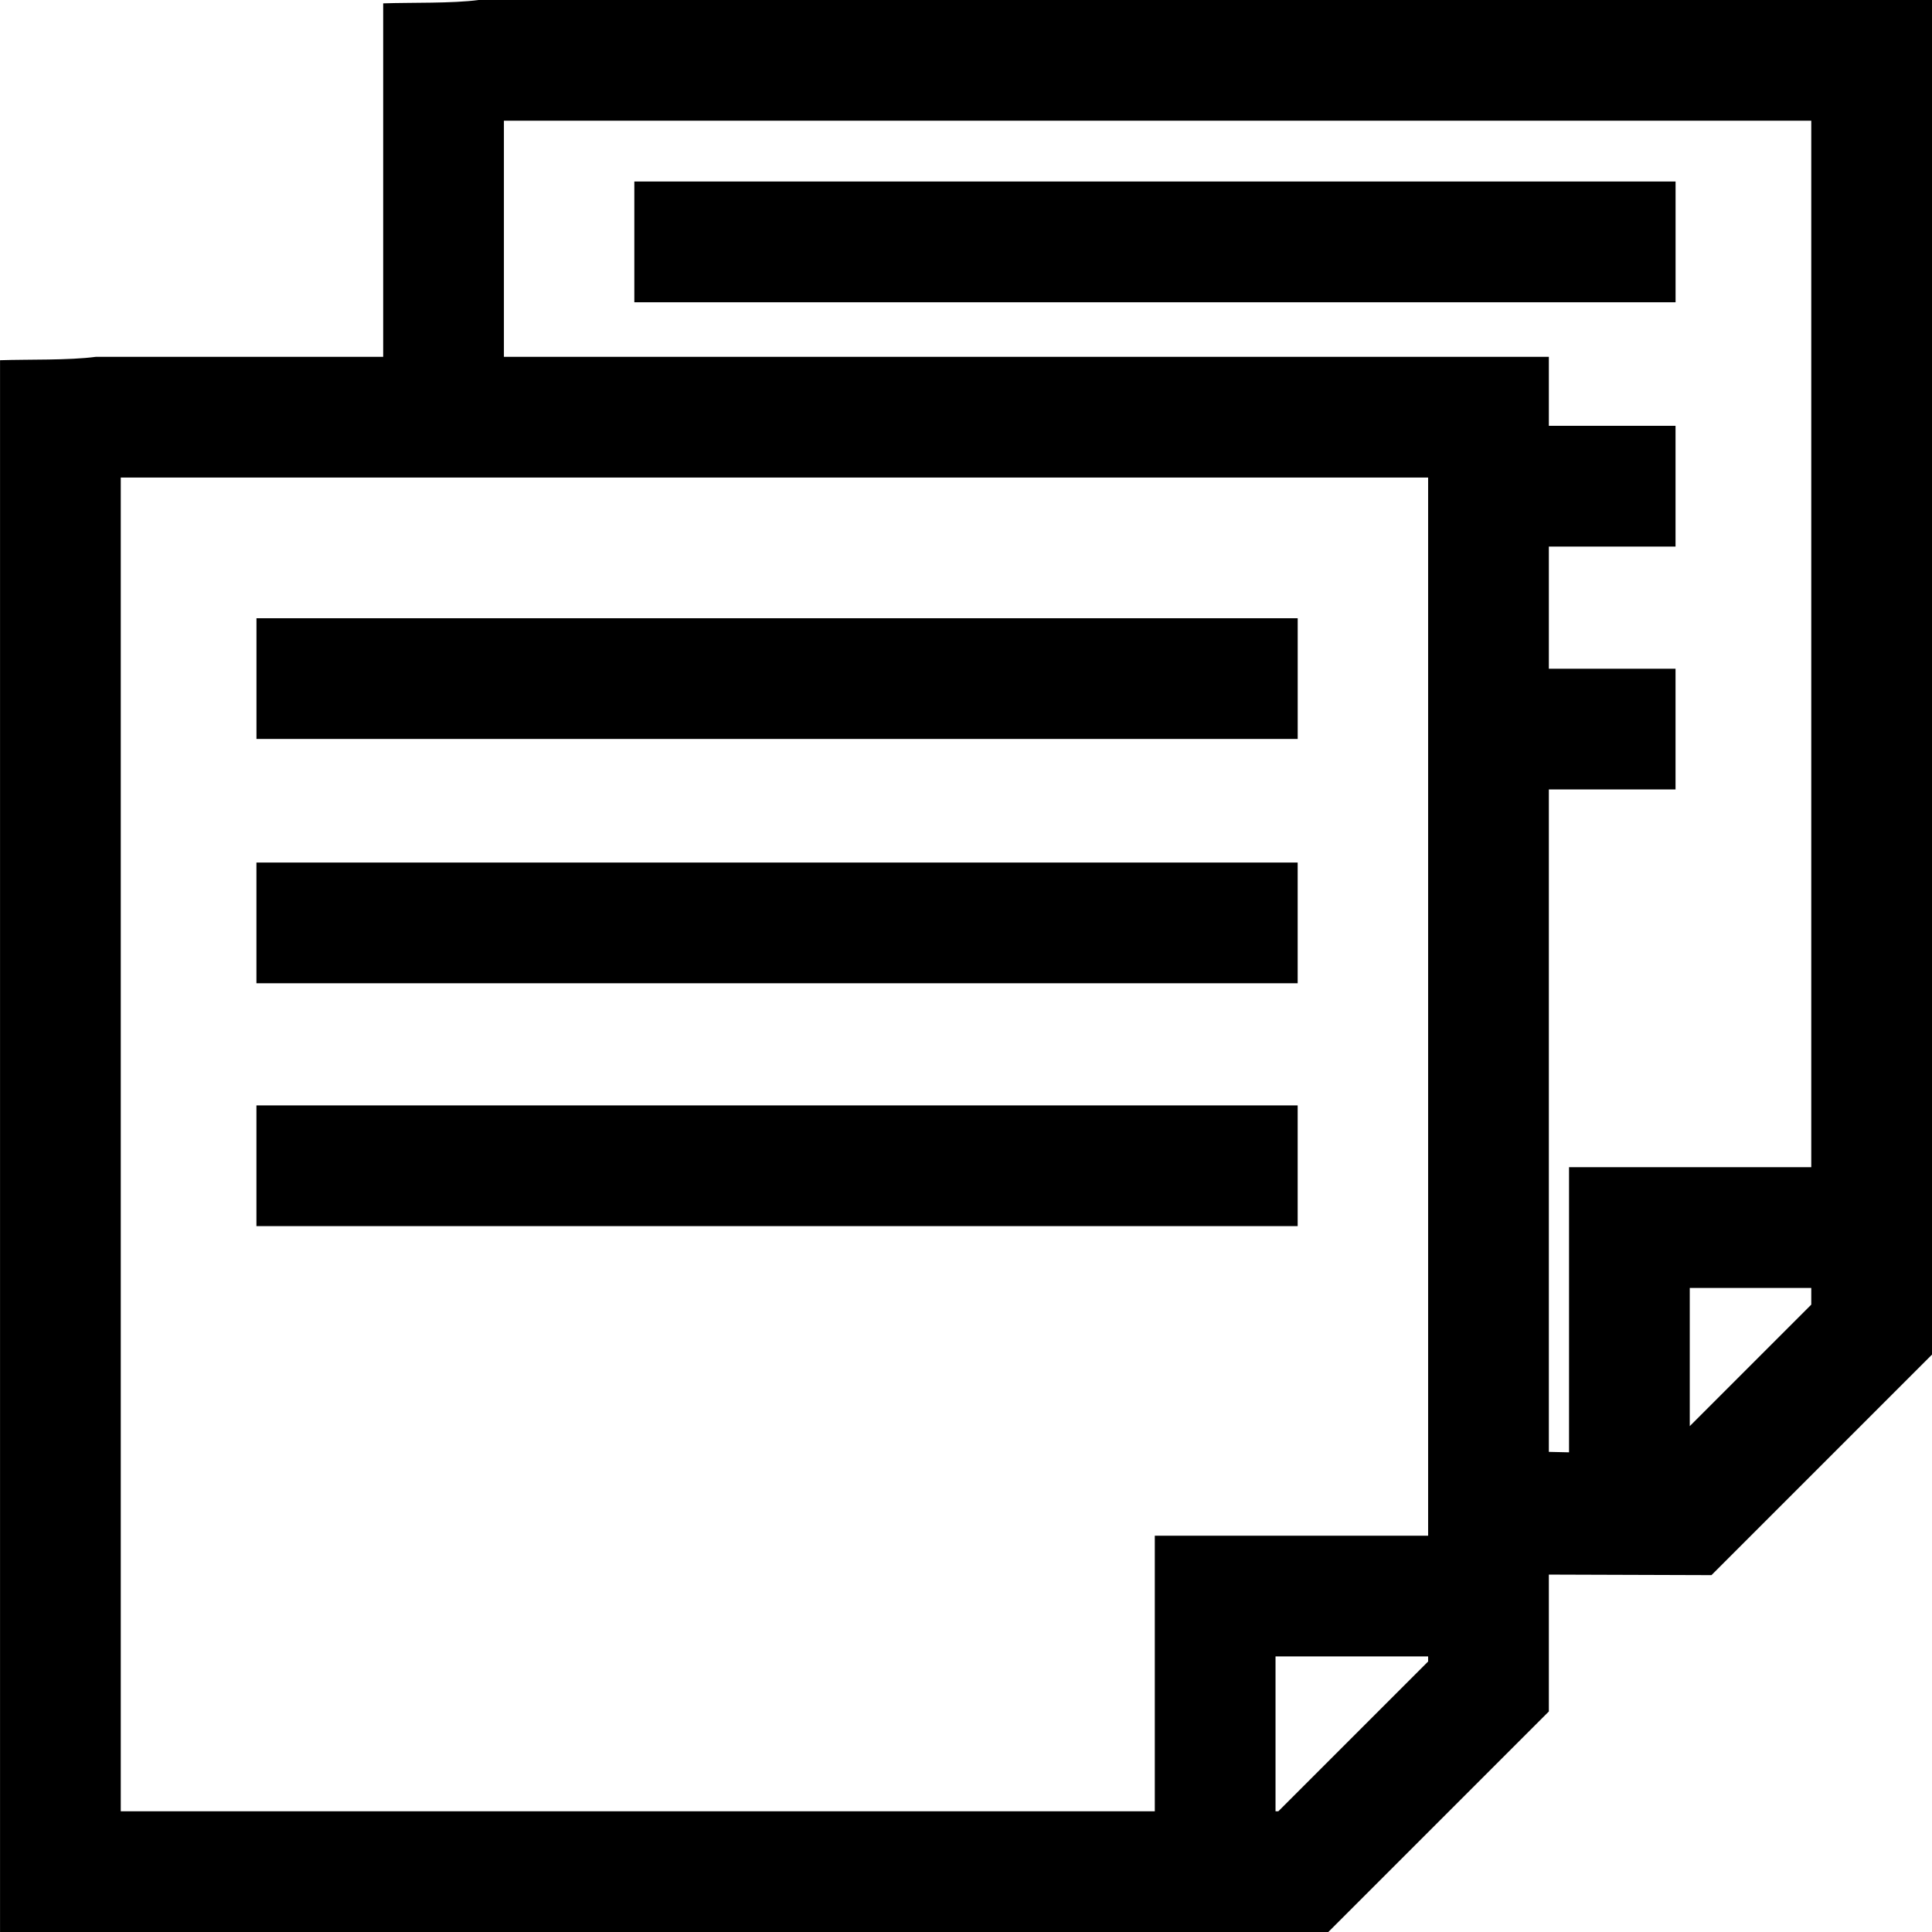
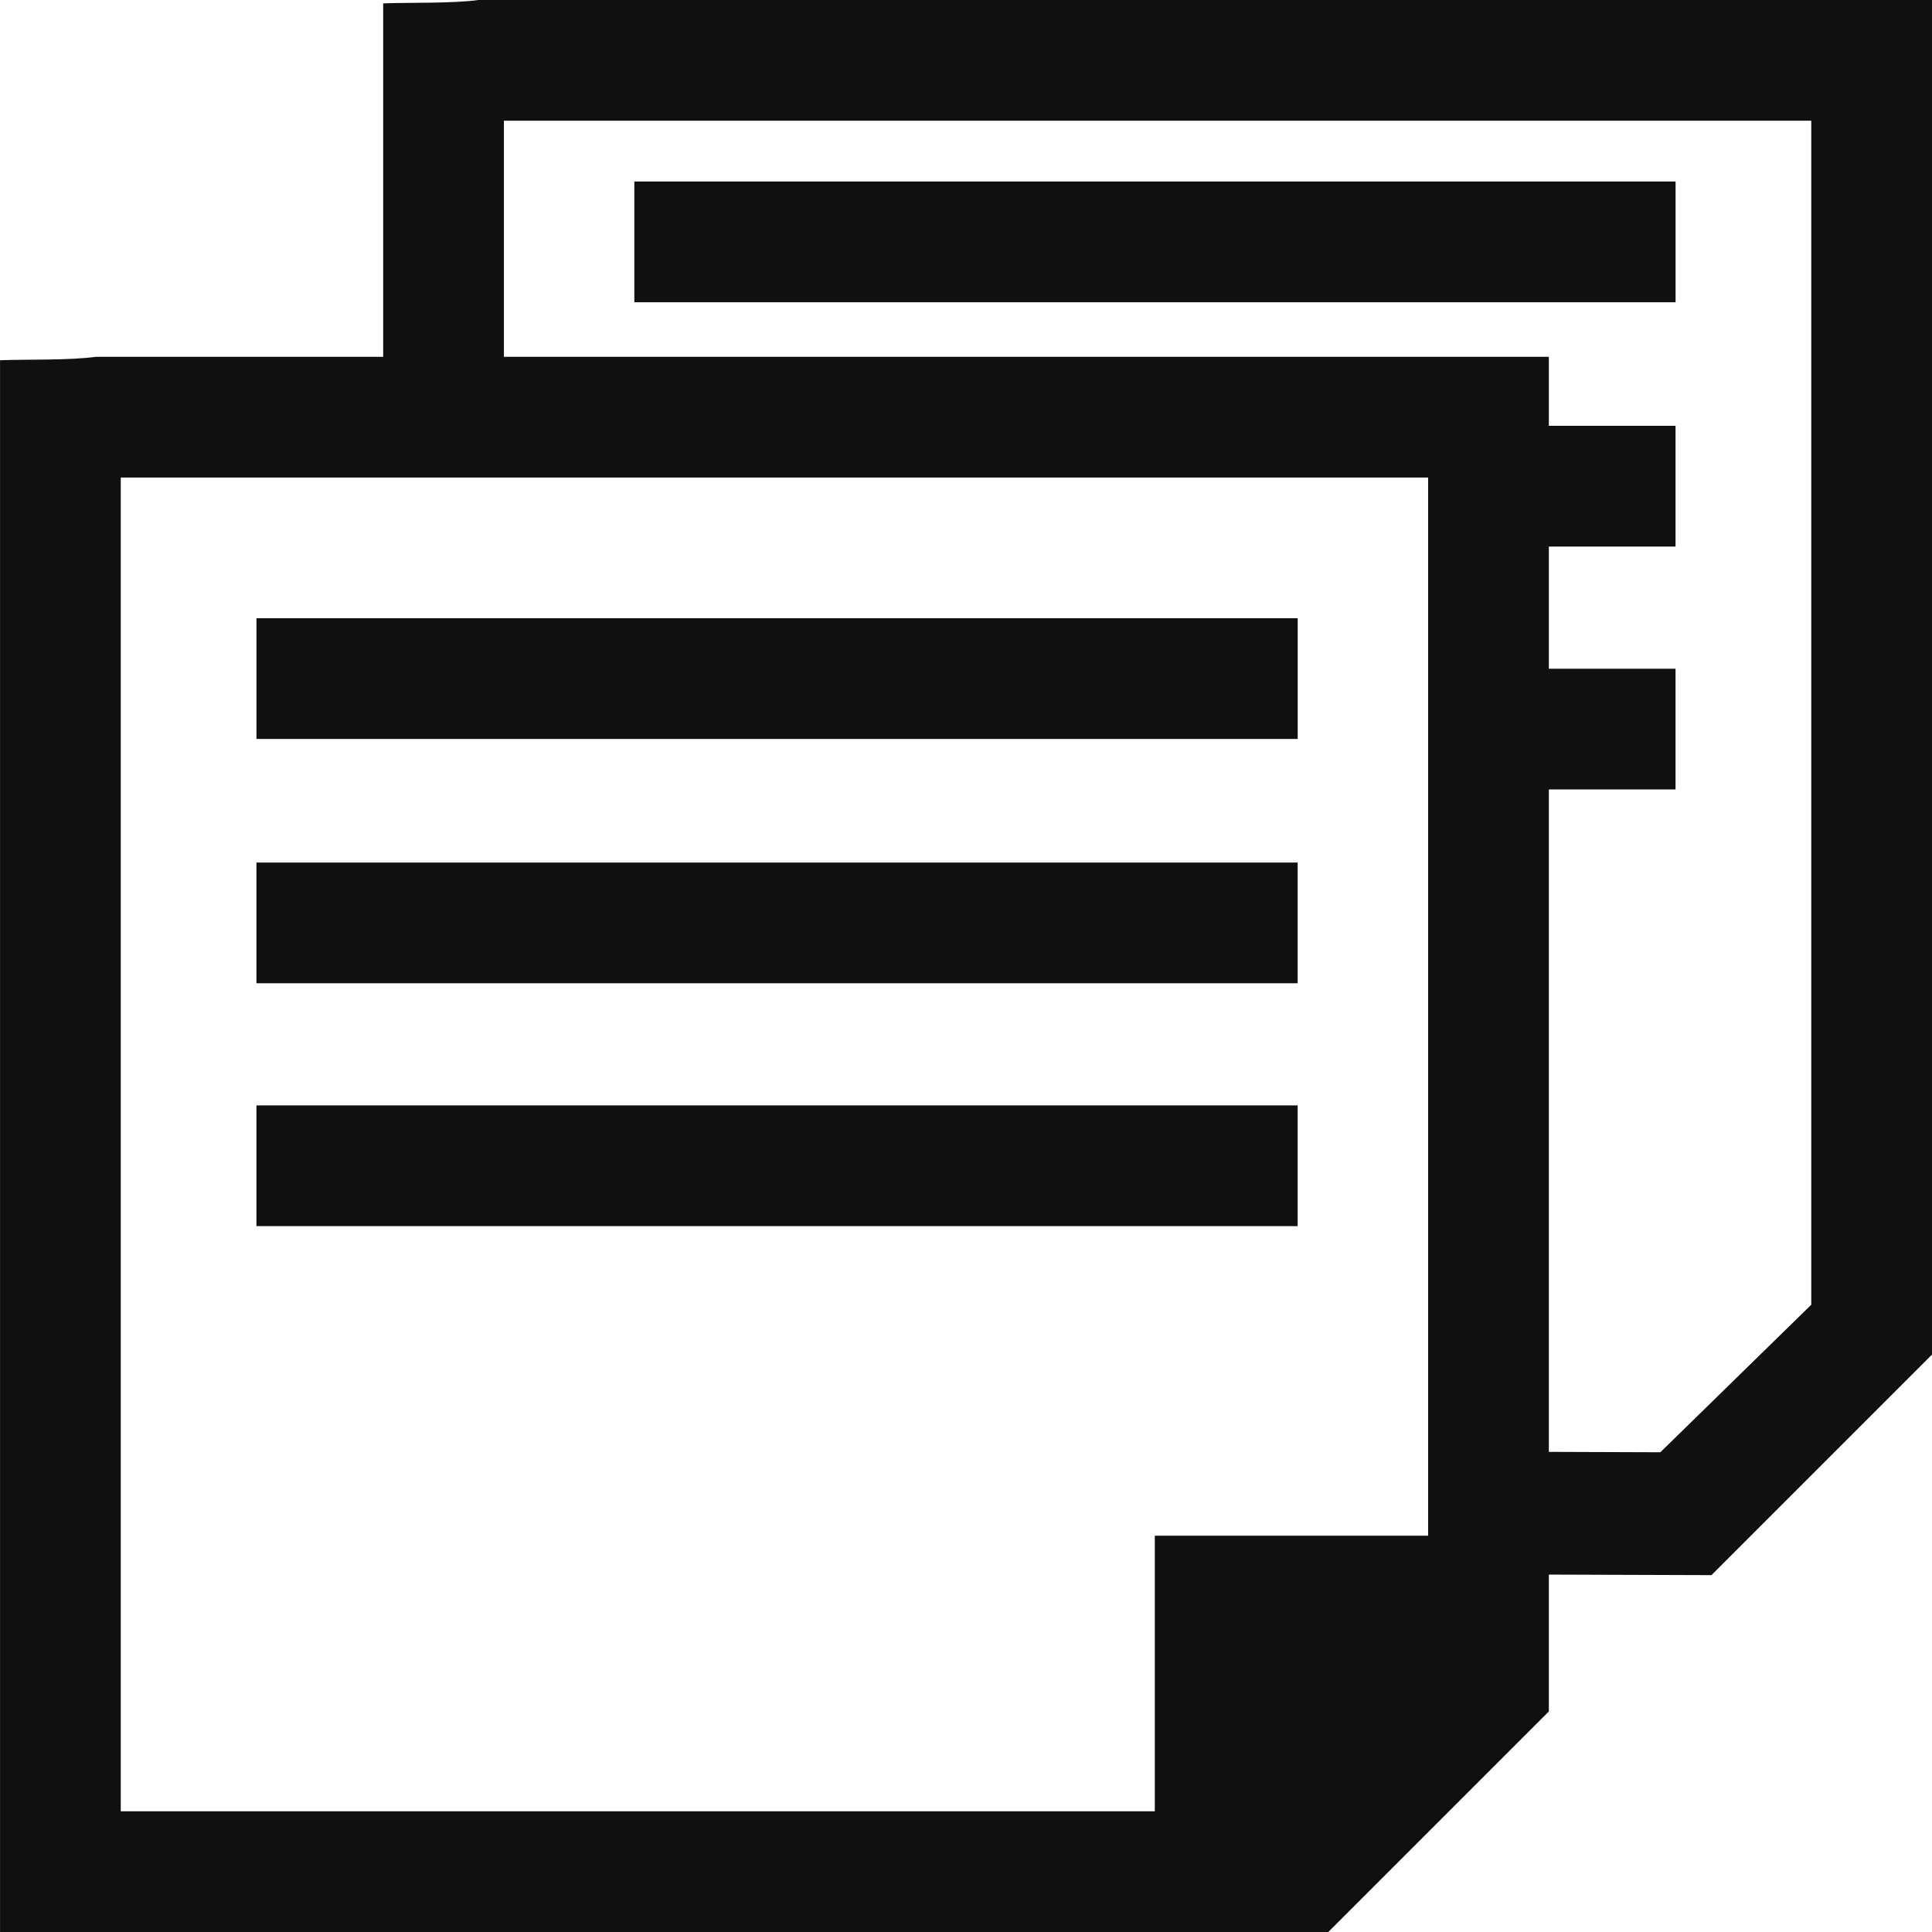
<svg xmlns="http://www.w3.org/2000/svg" xml:space="preserve" width="64px" height="64px" version="1.1" shape-rendering="geometricPrecision" text-rendering="geometricPrecision" image-rendering="optimizeQuality" fill-rule="evenodd" clip-rule="evenodd" viewBox="0 0 6400000 6400000">
  <g id="Warstwa_x0020_1">
-     <path fill="{color}" fill-rule="nonzero" d="M6000074 4266430l-402525 0 0 457801 402525 -402524 0 -55277zm-3898749 -3665123l3449216 0 0 399926 -3449216 0 0 -399926zm3029447 1613878l419651 0 0 399926 -419651 0 0 2194397 66851 1535 0 -944539 802451 0 0 -3466696 -4330801 0 0 782254 3461499 0 0 228546 419651 0 0 399926 -419651 0 0 404651zm-4281195 -167246l3449216 0 0 399926 -3449216 0 0 -399926zm-118 1613878l3449216 0 0 399926 -3449216 0 0 -399926zm0 -804577l3449216 0 0 399926 -3449216 0 0 -399926zm3881387 2629875l-505518 0 0 512959 9330 0 496188 -496187 0 -16772zm-905445 512959l0 -912885 905445 0 0 -3505201 -4330802 0 0 4418086 3425357 0zm-3507917 -4818012l951862 0 0 -1170960c94253,-3189 227129,709 317366,-11220l4813288 0 0 4487417 -730521 730521 -538707 -1772 0 453431 -730521 730521 -4400133 0 0 -5206718c94253,-3189 227129,709 317366,-11220z" />
+     <path fill="#101010" fill-rule="nonzero" d="M2101325 601307l3449216 0 0 399926 -3449216 0 0 -399926zm3029447 1613878l419651 0 0 399926 -419651 0 0 2194397 369335 1299 499967 -488746 0 -3922253 -4330801 0 0 782254 3461499 0 0 228546 419651 0 0 399926 -419651 0 0 404651zm-4281195 -167246l3449216 0 0 399926 -3449216 0 0 -399926zm-118 1613878l3449216 0 0 399926 -3449216 0 0 -399926zm0 -804577l3449216 0 0 399926 -3449216 0 0 -399926zm2975942 3142834l0 -912885 905445 0 0 -3505201 -4330802 0 0 4418086 3425357 0zm-3507917 -4818012l951862 0 0 -1170960c94253,-3189 227129,709 317366,-11220l4813288 0 0 4487417 -730521 730521 -538707 -1772 0 453431 -730521 730521 -4400133 0 0 -5206718c94253,-3189 227129,709 317366,-11220z" />
  </g>
</svg>
